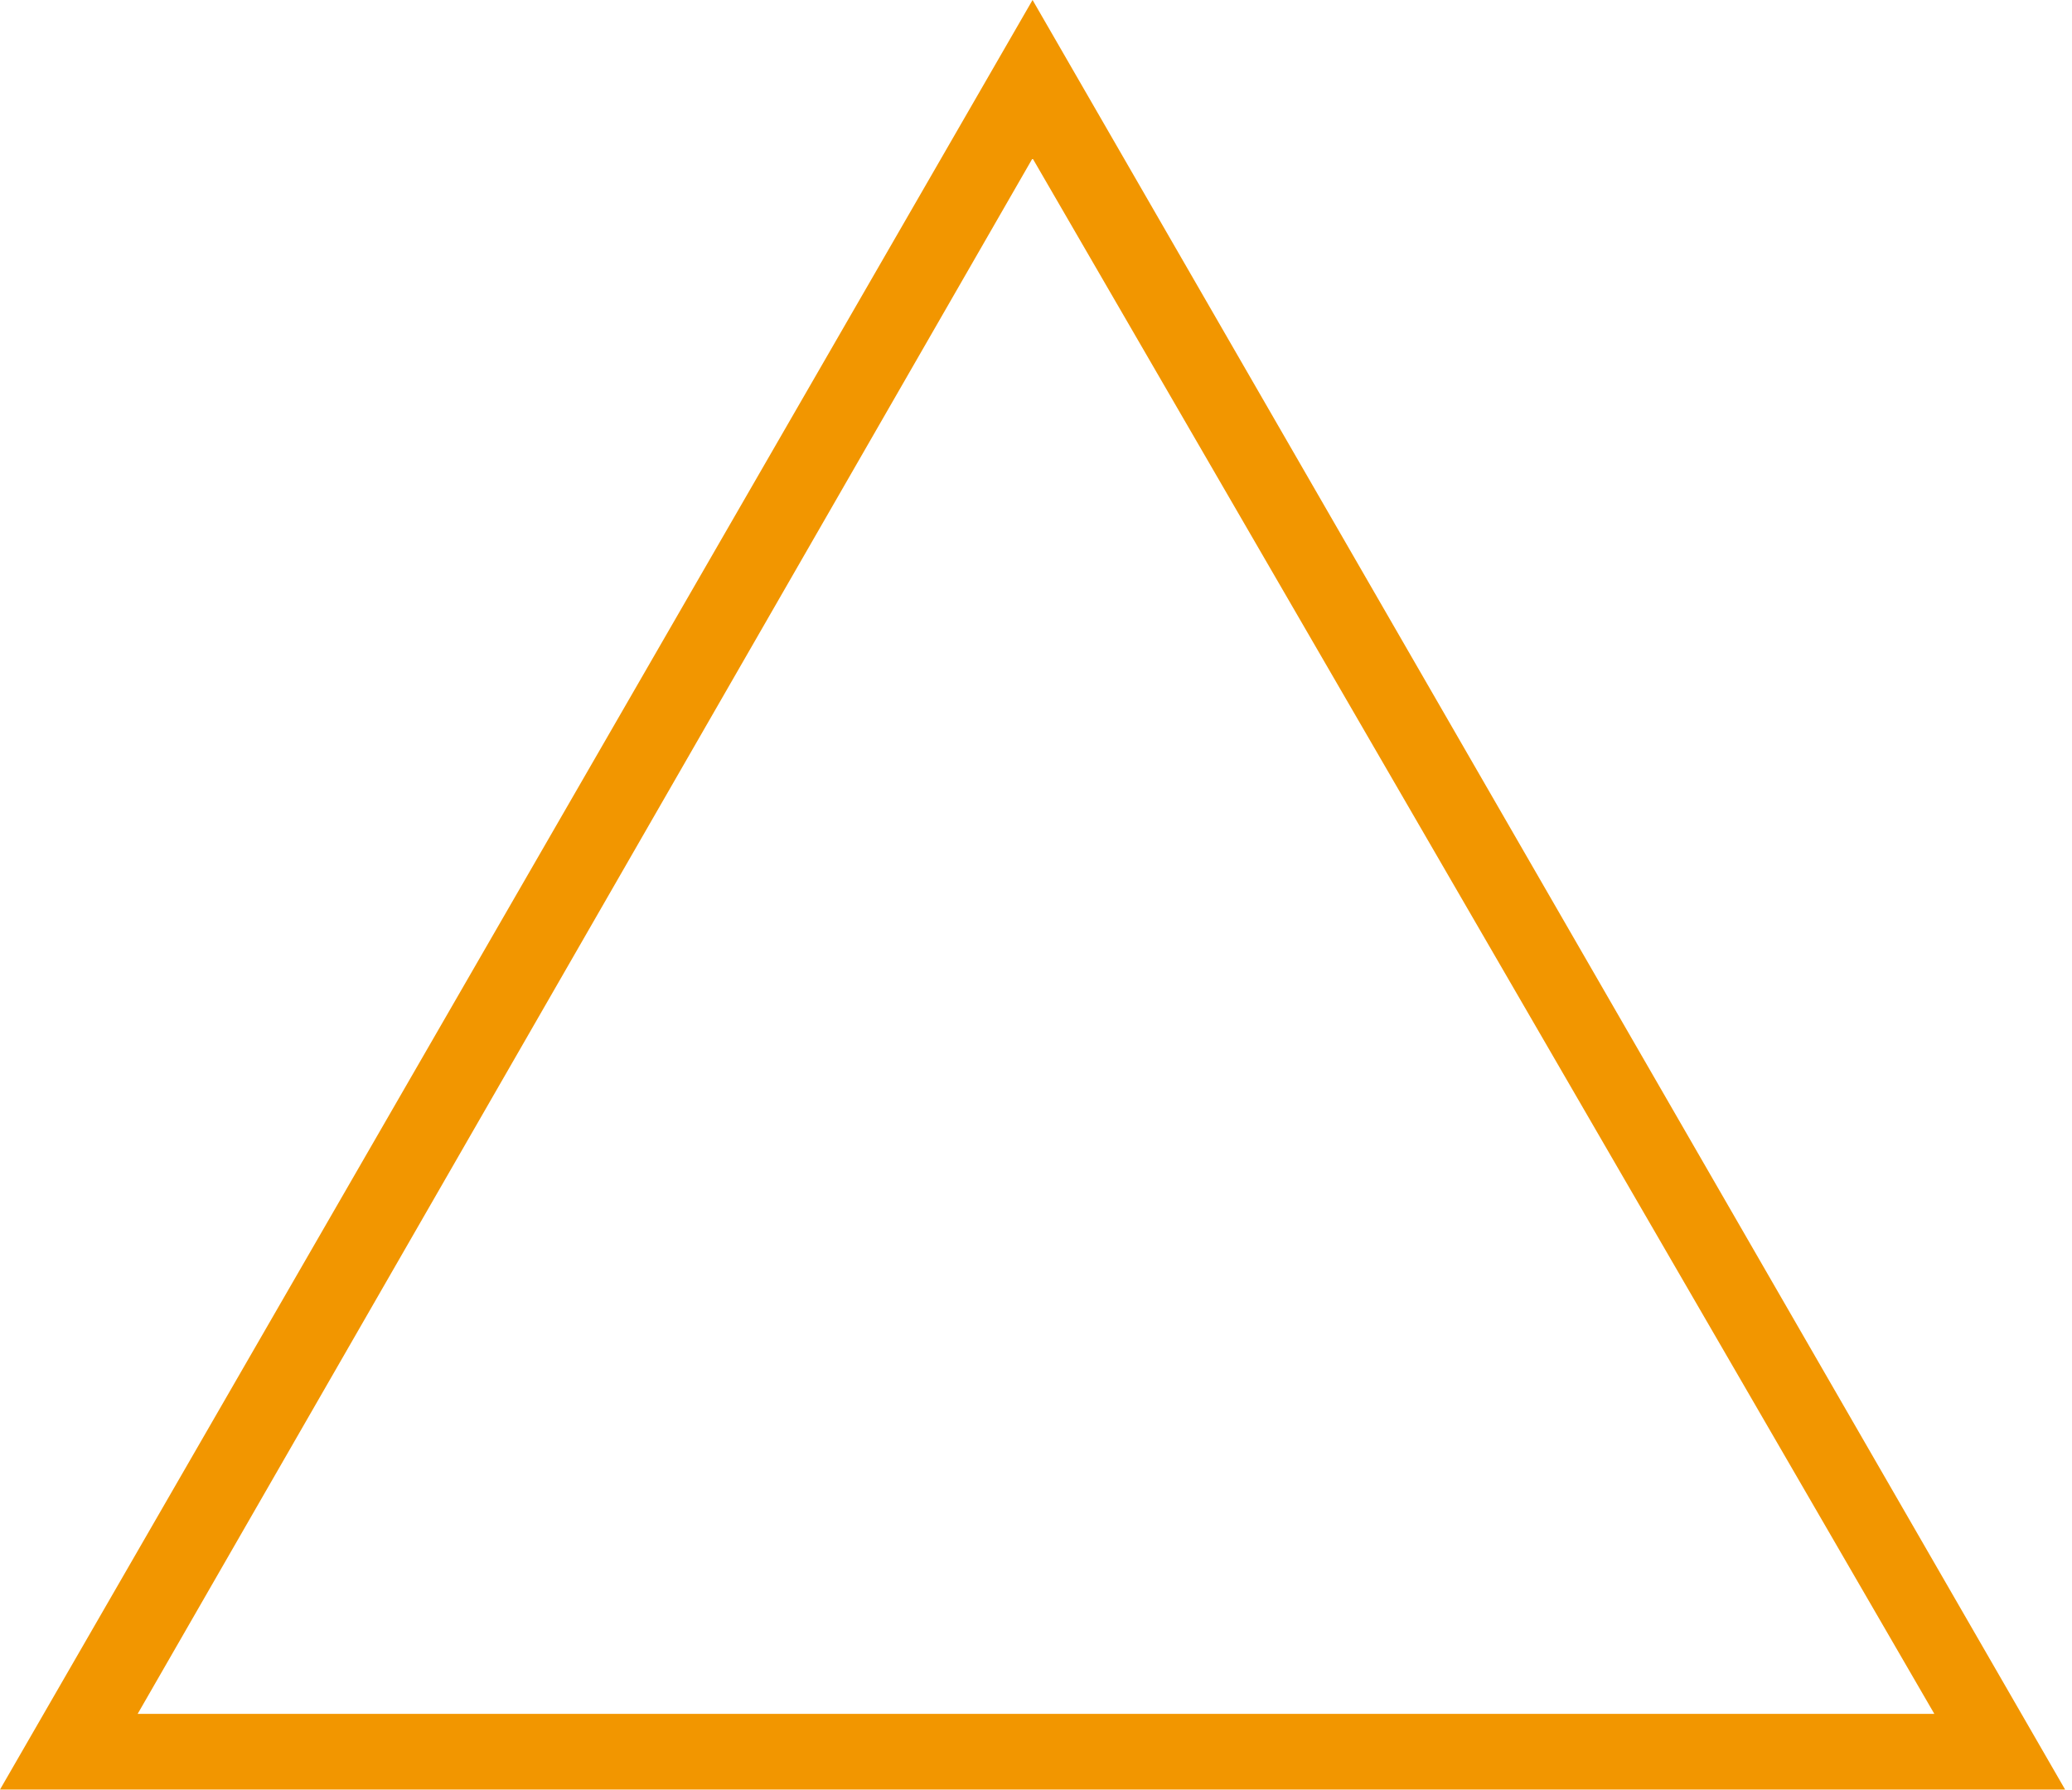
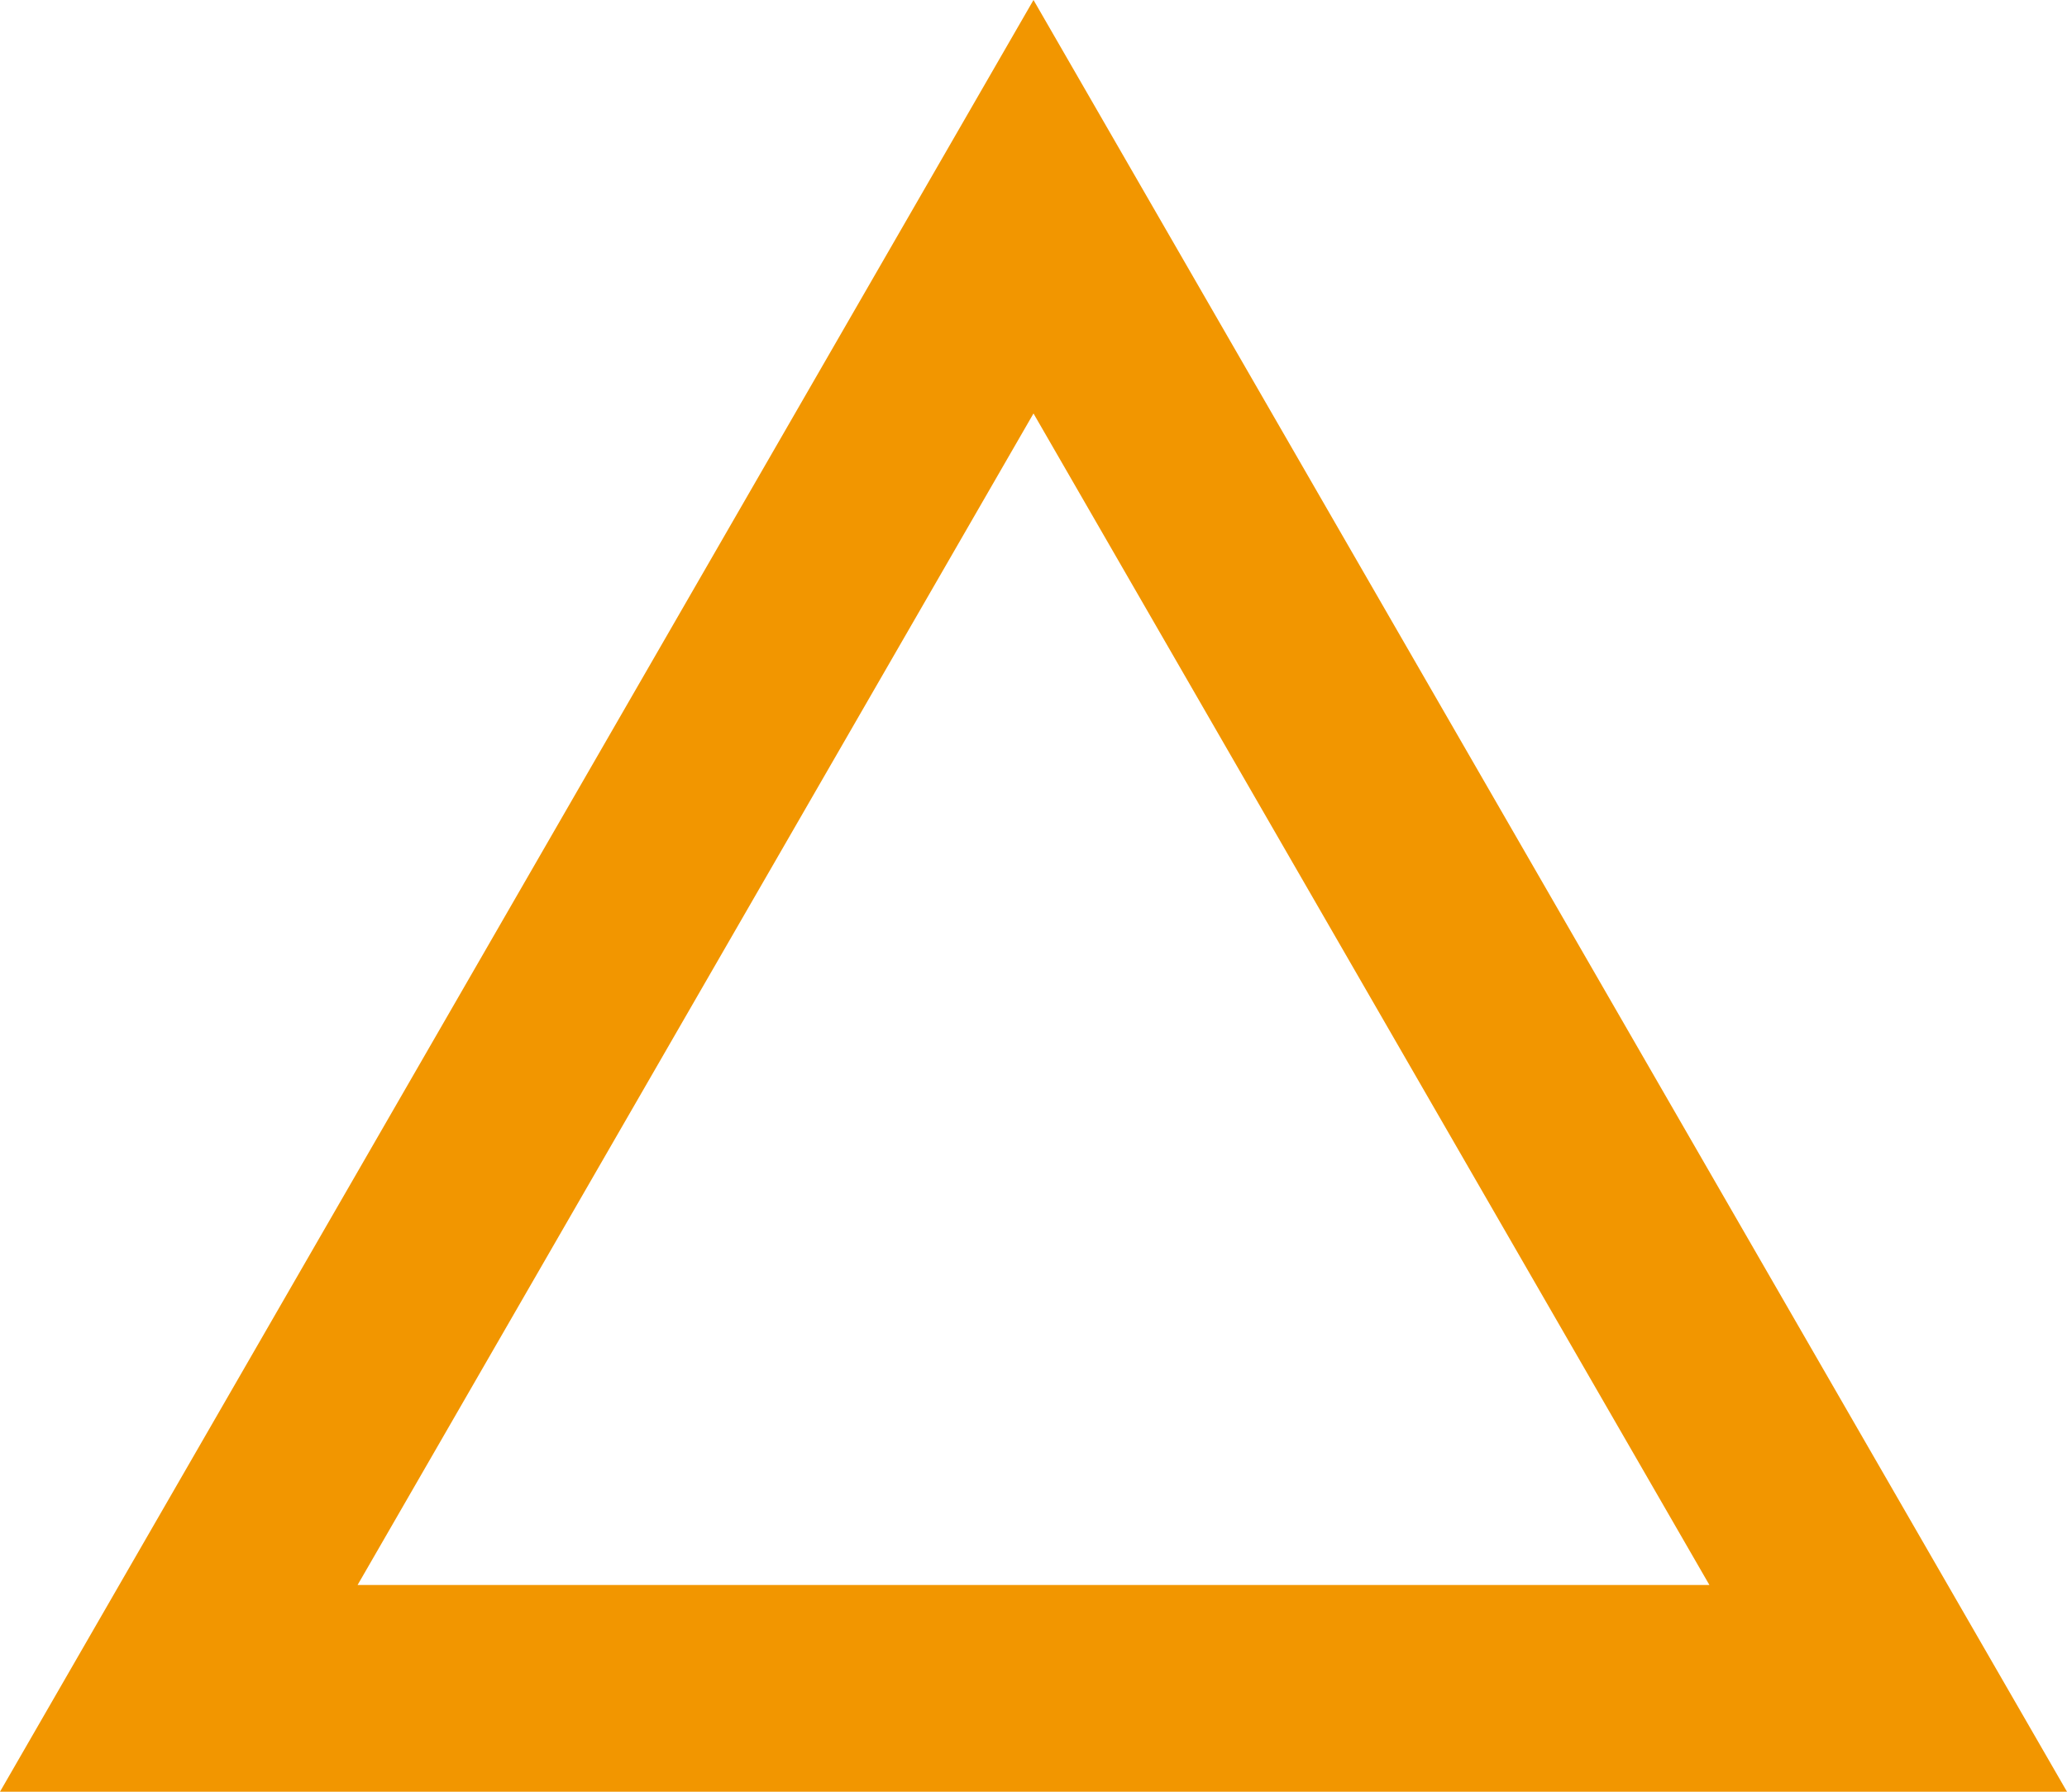
- <svg xmlns="http://www.w3.org/2000/svg" version="1.1" id="_x31_" x="0px" y="0px" viewBox="0 0 30.1 26" style="enable-background:new 0 0 30.1 26;" xml:space="preserve">
-   <style type="text/css">
- 	.st0{fill:#F29600;}
- </style>
-   <g>
-     <path class="st0" d="M15,0l15,26H0L15,0z M15,2.3L2,24.9h26.1L15,2.3z" />
+ <svg xmlns="http://www.w3.org/2000/svg" viewBox="0 0 30 26">
+   <defs>
+     <style>.cls-1{fill:#f29600;}</style>
+   </defs>
+   <g id="レイヤー_2" data-name="レイヤー 2">
+     <g id="_1" data-name="1">
+       <path class="cls-1" d="M15,6l9.81,17H5.19L15,6m0-6L0,26H30L15,0Z" />
+     </g>
  </g>
</svg>
